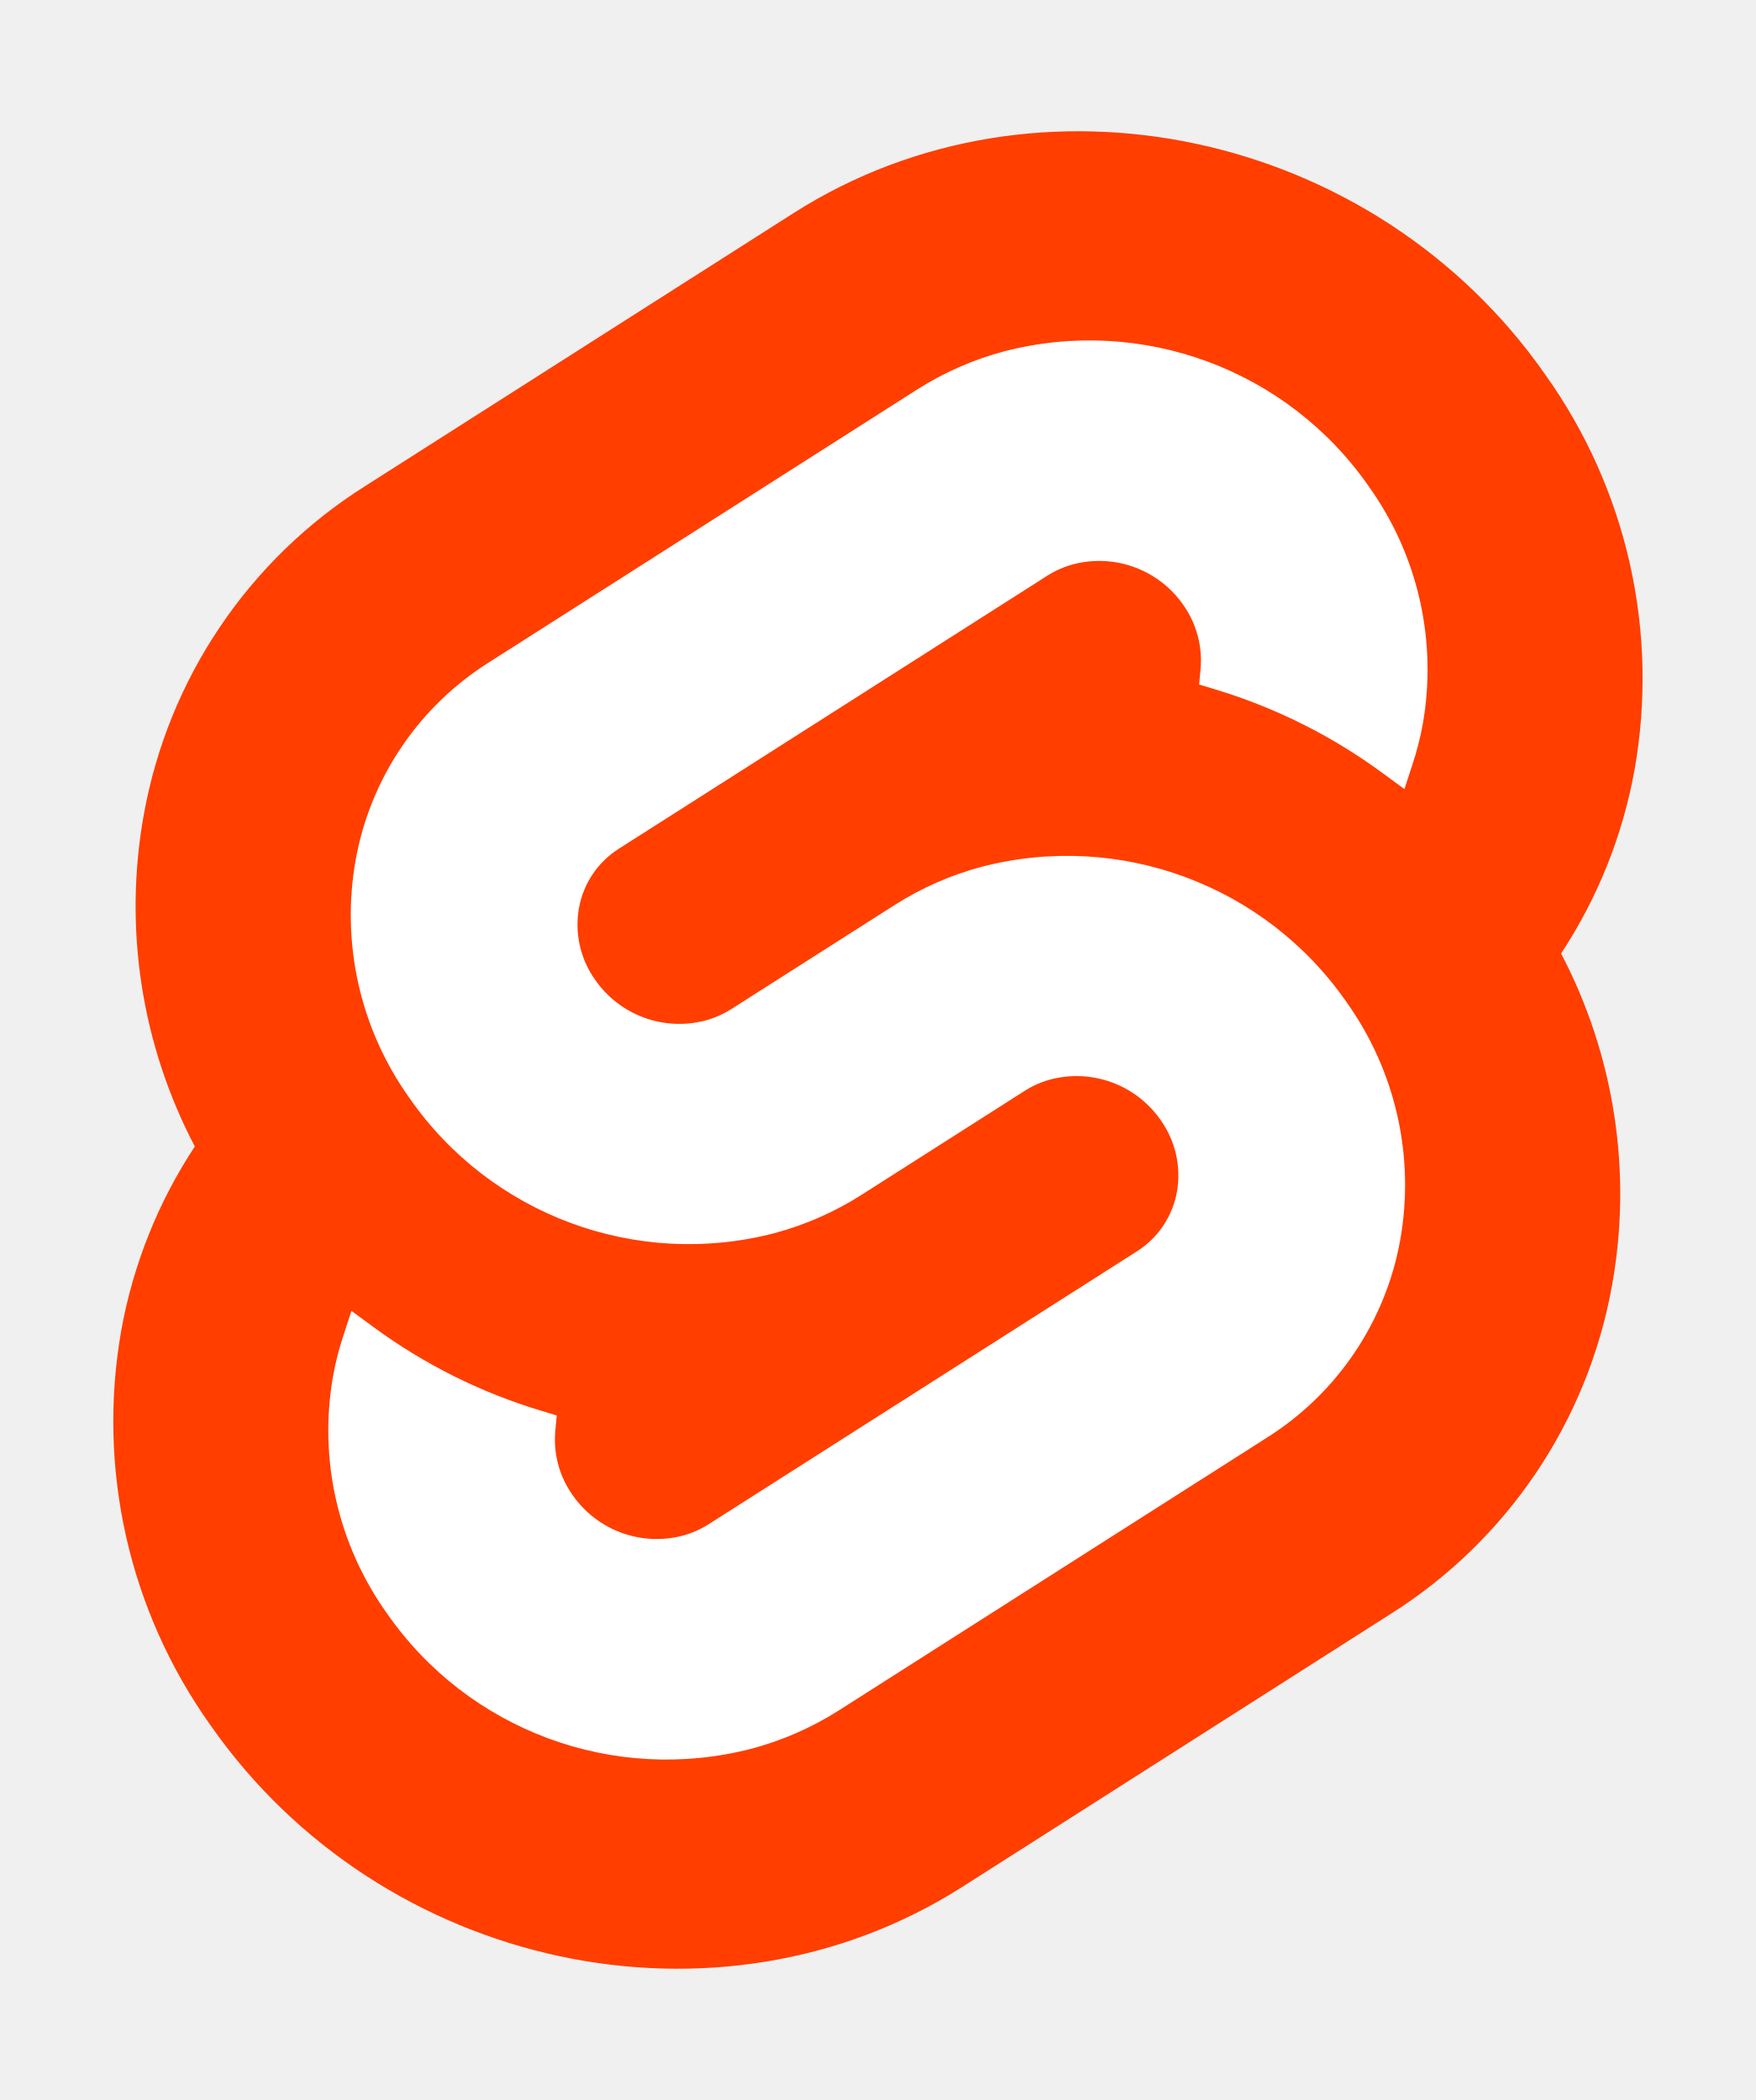
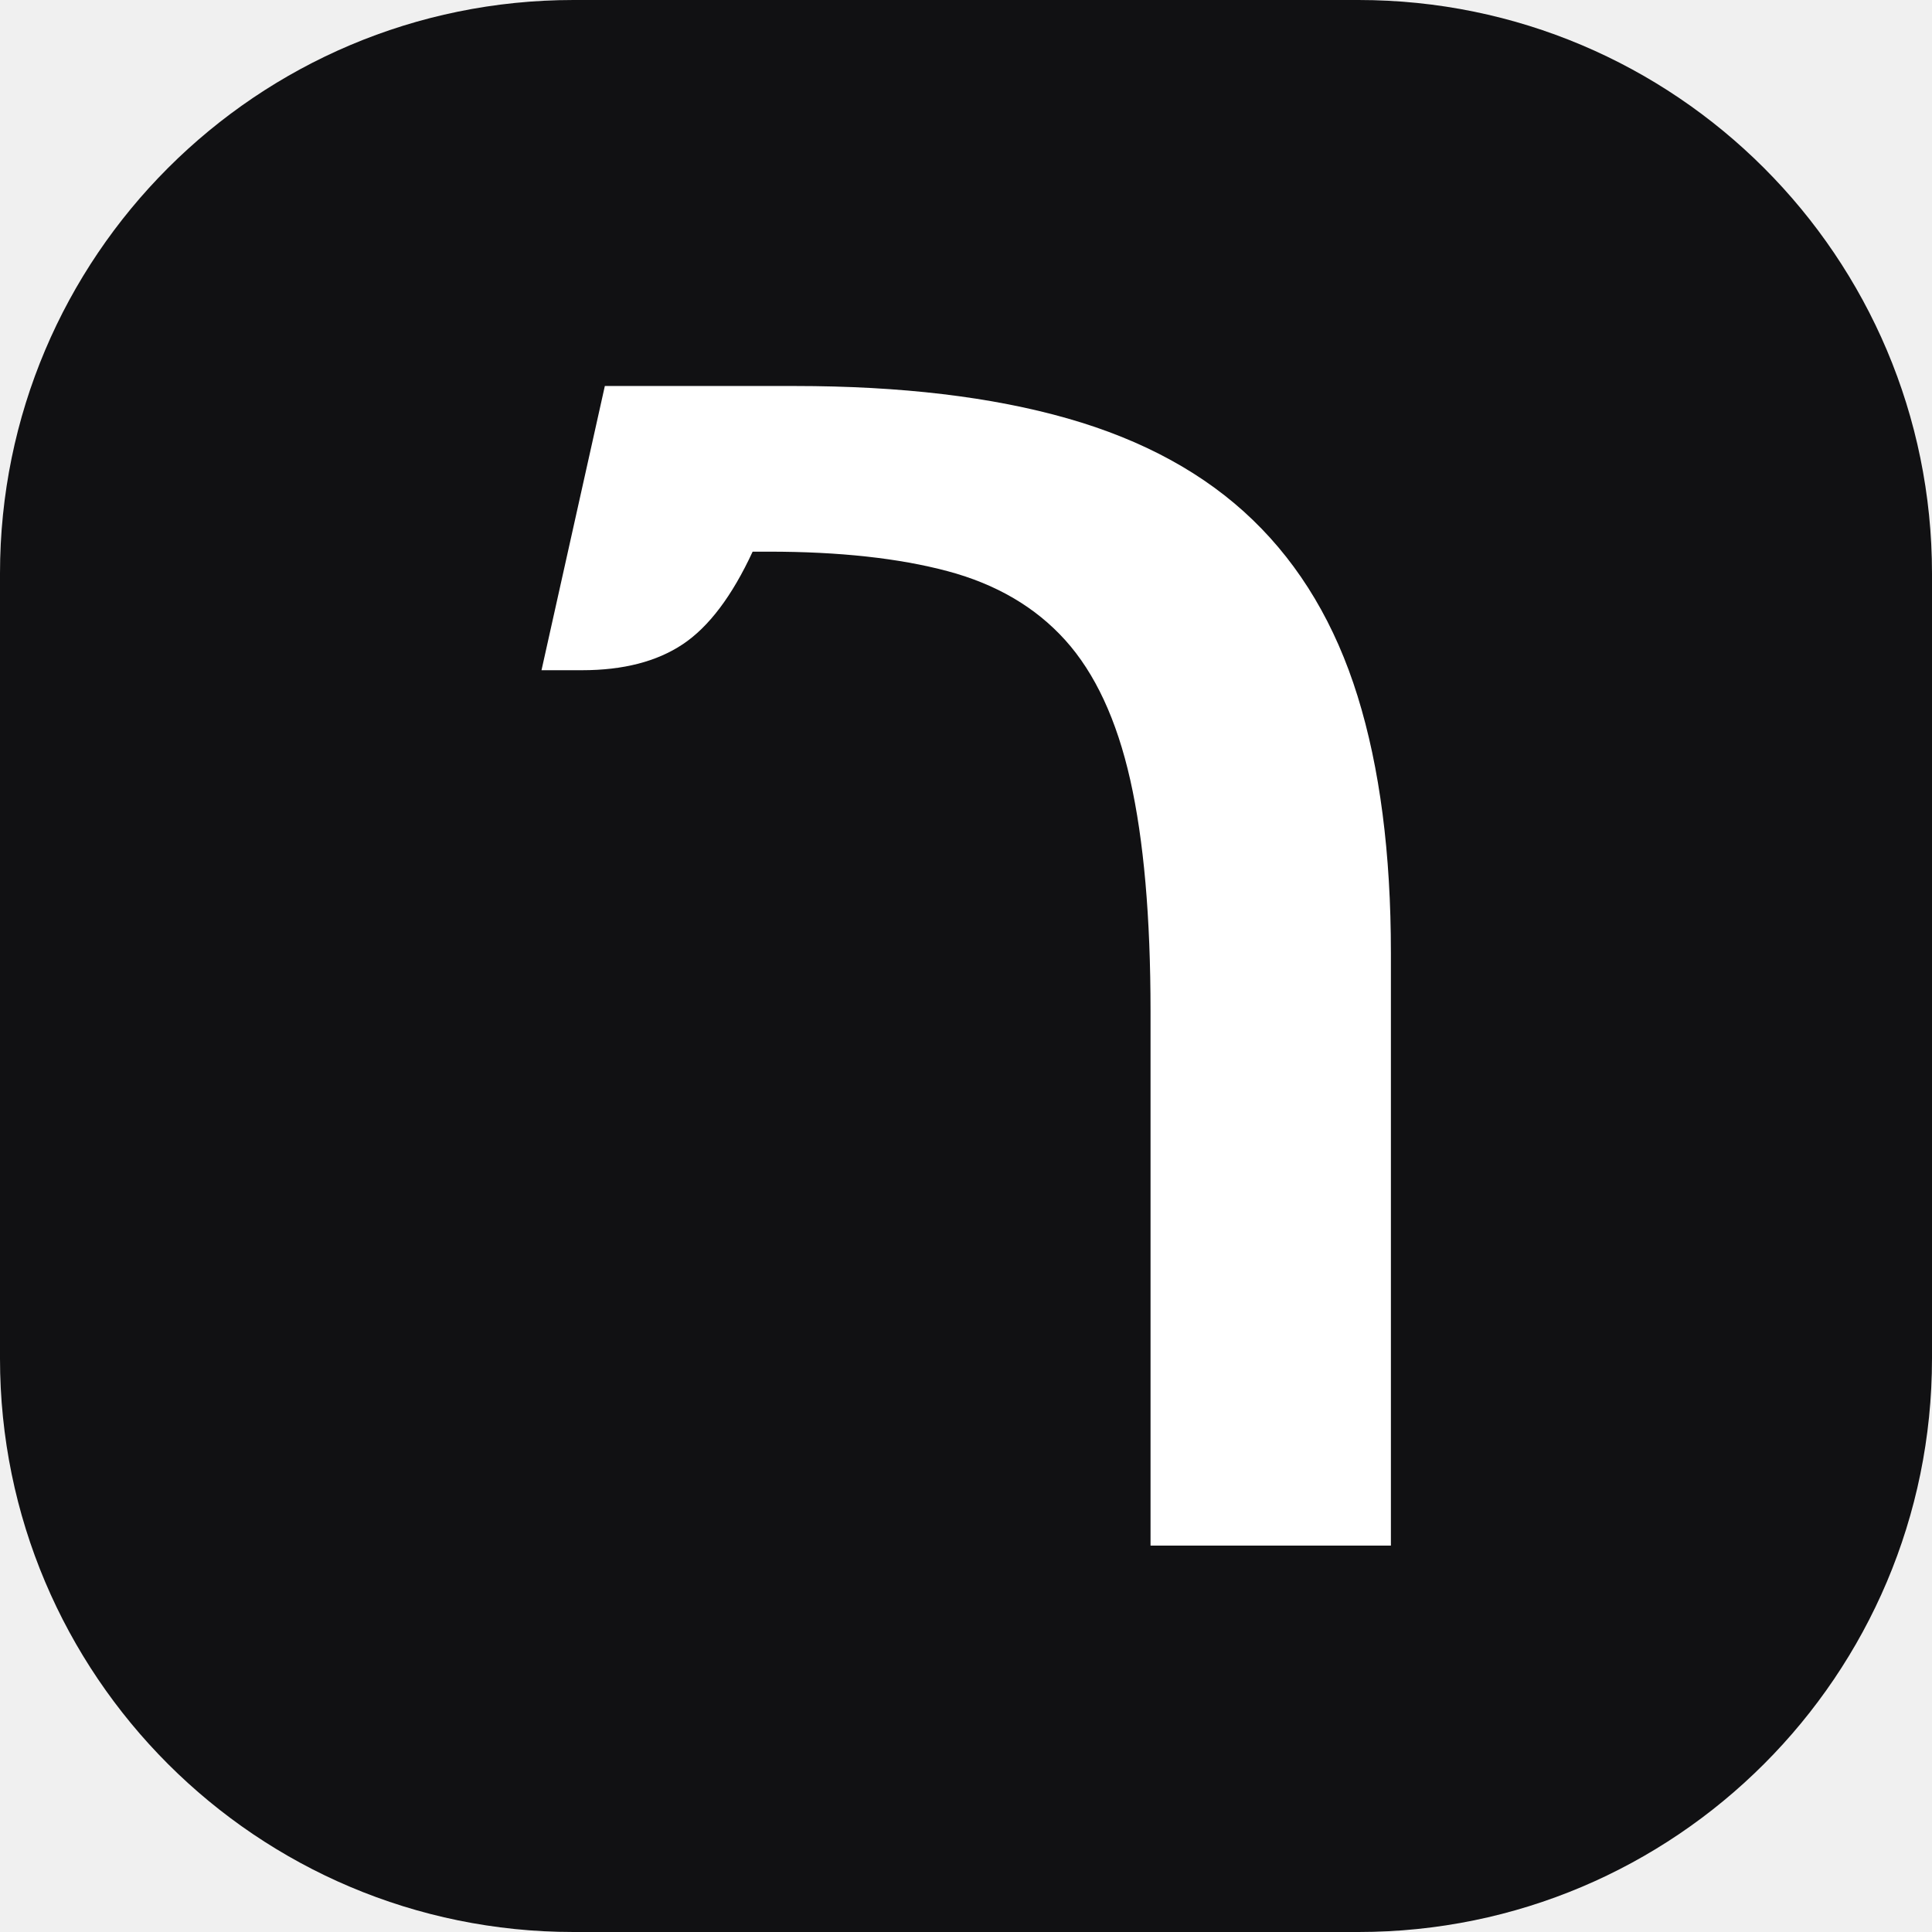
- <svg xmlns="http://www.w3.org/2000/svg" width="107" height="128" viewBox="0 0 107 128">
-   <path d="M94.157 22.819c-10.4-14.885-30.94-19.297-45.792-9.835L22.282 29.608A29.92 29.92 0 0 0 8.764 49.65a31.5 31.5 0 0 0 3.108 20.231 30 30 0 0 0-4.477 11.183 31.9 31.9 0 0 0 5.448 24.116c10.402 14.887 30.942 19.297 45.791 9.835l26.083-16.624A29.92 29.92 0 0 0 98.235 78.35a31.53 31.53 0 0 0-3.105-20.232 30 30 0 0 0 4.474-11.182 31.88 31.88 0 0 0-5.447-24.116" style="fill:#ff3e00" />
-   <path d="M45.817 106.582a20.72 20.72 0 0 1-22.237-8.243 19.17 19.17 0 0 1-3.277-14.503 18 18 0 0 1 .624-2.435l.49-1.498 1.337.981a33.6 33.6 0 0 0 10.203 5.098l.97.294-.09.968a5.85 5.85 0 0 0 1.052 3.878 6.24 6.24 0 0 0 6.695 2.485 5.8 5.8 0 0 0 1.603-.704L69.27 76.28a5.43 5.43 0 0 0 2.45-3.631 5.8 5.8 0 0 0-.987-4.371 6.24 6.24 0 0 0-6.698-2.487 5.7 5.7 0 0 0-1.6.704l-9.953 6.345a19 19 0 0 1-5.296 2.326 20.72 20.72 0 0 1-22.237-8.243 19.17 19.17 0 0 1-3.277-14.502 17.99 17.99 0 0 1 8.13-12.052l26.081-16.623a19 19 0 0 1 5.3-2.329 20.72 20.72 0 0 1 22.237 8.243 19.17 19.17 0 0 1 3.277 14.503 18 18 0 0 1-.624 2.435l-.49 1.498-1.337-.98a33.6 33.6 0 0 0-10.203-5.1l-.97-.294.09-.968a5.86 5.86 0 0 0-1.052-3.878 6.24 6.24 0 0 0-6.696-2.485 5.8 5.8 0 0 0-1.602.704L37.73 51.72a5.42 5.42 0 0 0-2.449 3.63 5.79 5.79 0 0 0 .986 4.372 6.24 6.24 0 0 0 6.698 2.486 5.8 5.8 0 0 0 1.602-.704l9.952-6.342a19 19 0 0 1 5.295-2.328 20.72 20.72 0 0 1 22.237 8.242 19.17 19.17 0 0 1 3.277 14.503 18 18 0 0 1-8.13 12.053l-26.081 16.622a19 19 0 0 1-5.3 2.328" style="fill:#fff" />
+ <svg xmlns="http://www.w3.org/2000/svg" viewBox="0 0 64 64">
+   <style>rect{fill:#111113}path{fill:#fff}@media (prefers-color-scheme:dark){rect{fill:#f5f5f7}path{fill:#0b0b0c}}</style>
+   <rect width="64" height="64" rx="19" />
+   <path transform="translate(17.4 51.2) scale(.0538 -.0538)" d="M385 0V329Q385 416 372.5 471.5Q360 527 332.5 557.5Q305 588 260 600Q215 612 150 612H140Q121 571 97 555Q73 539 35 539H10L49 714H166Q264 714 334 694Q404 674 448 631.5Q492 589 512.5 523Q533 457 533 365V0Z" />
</svg>
